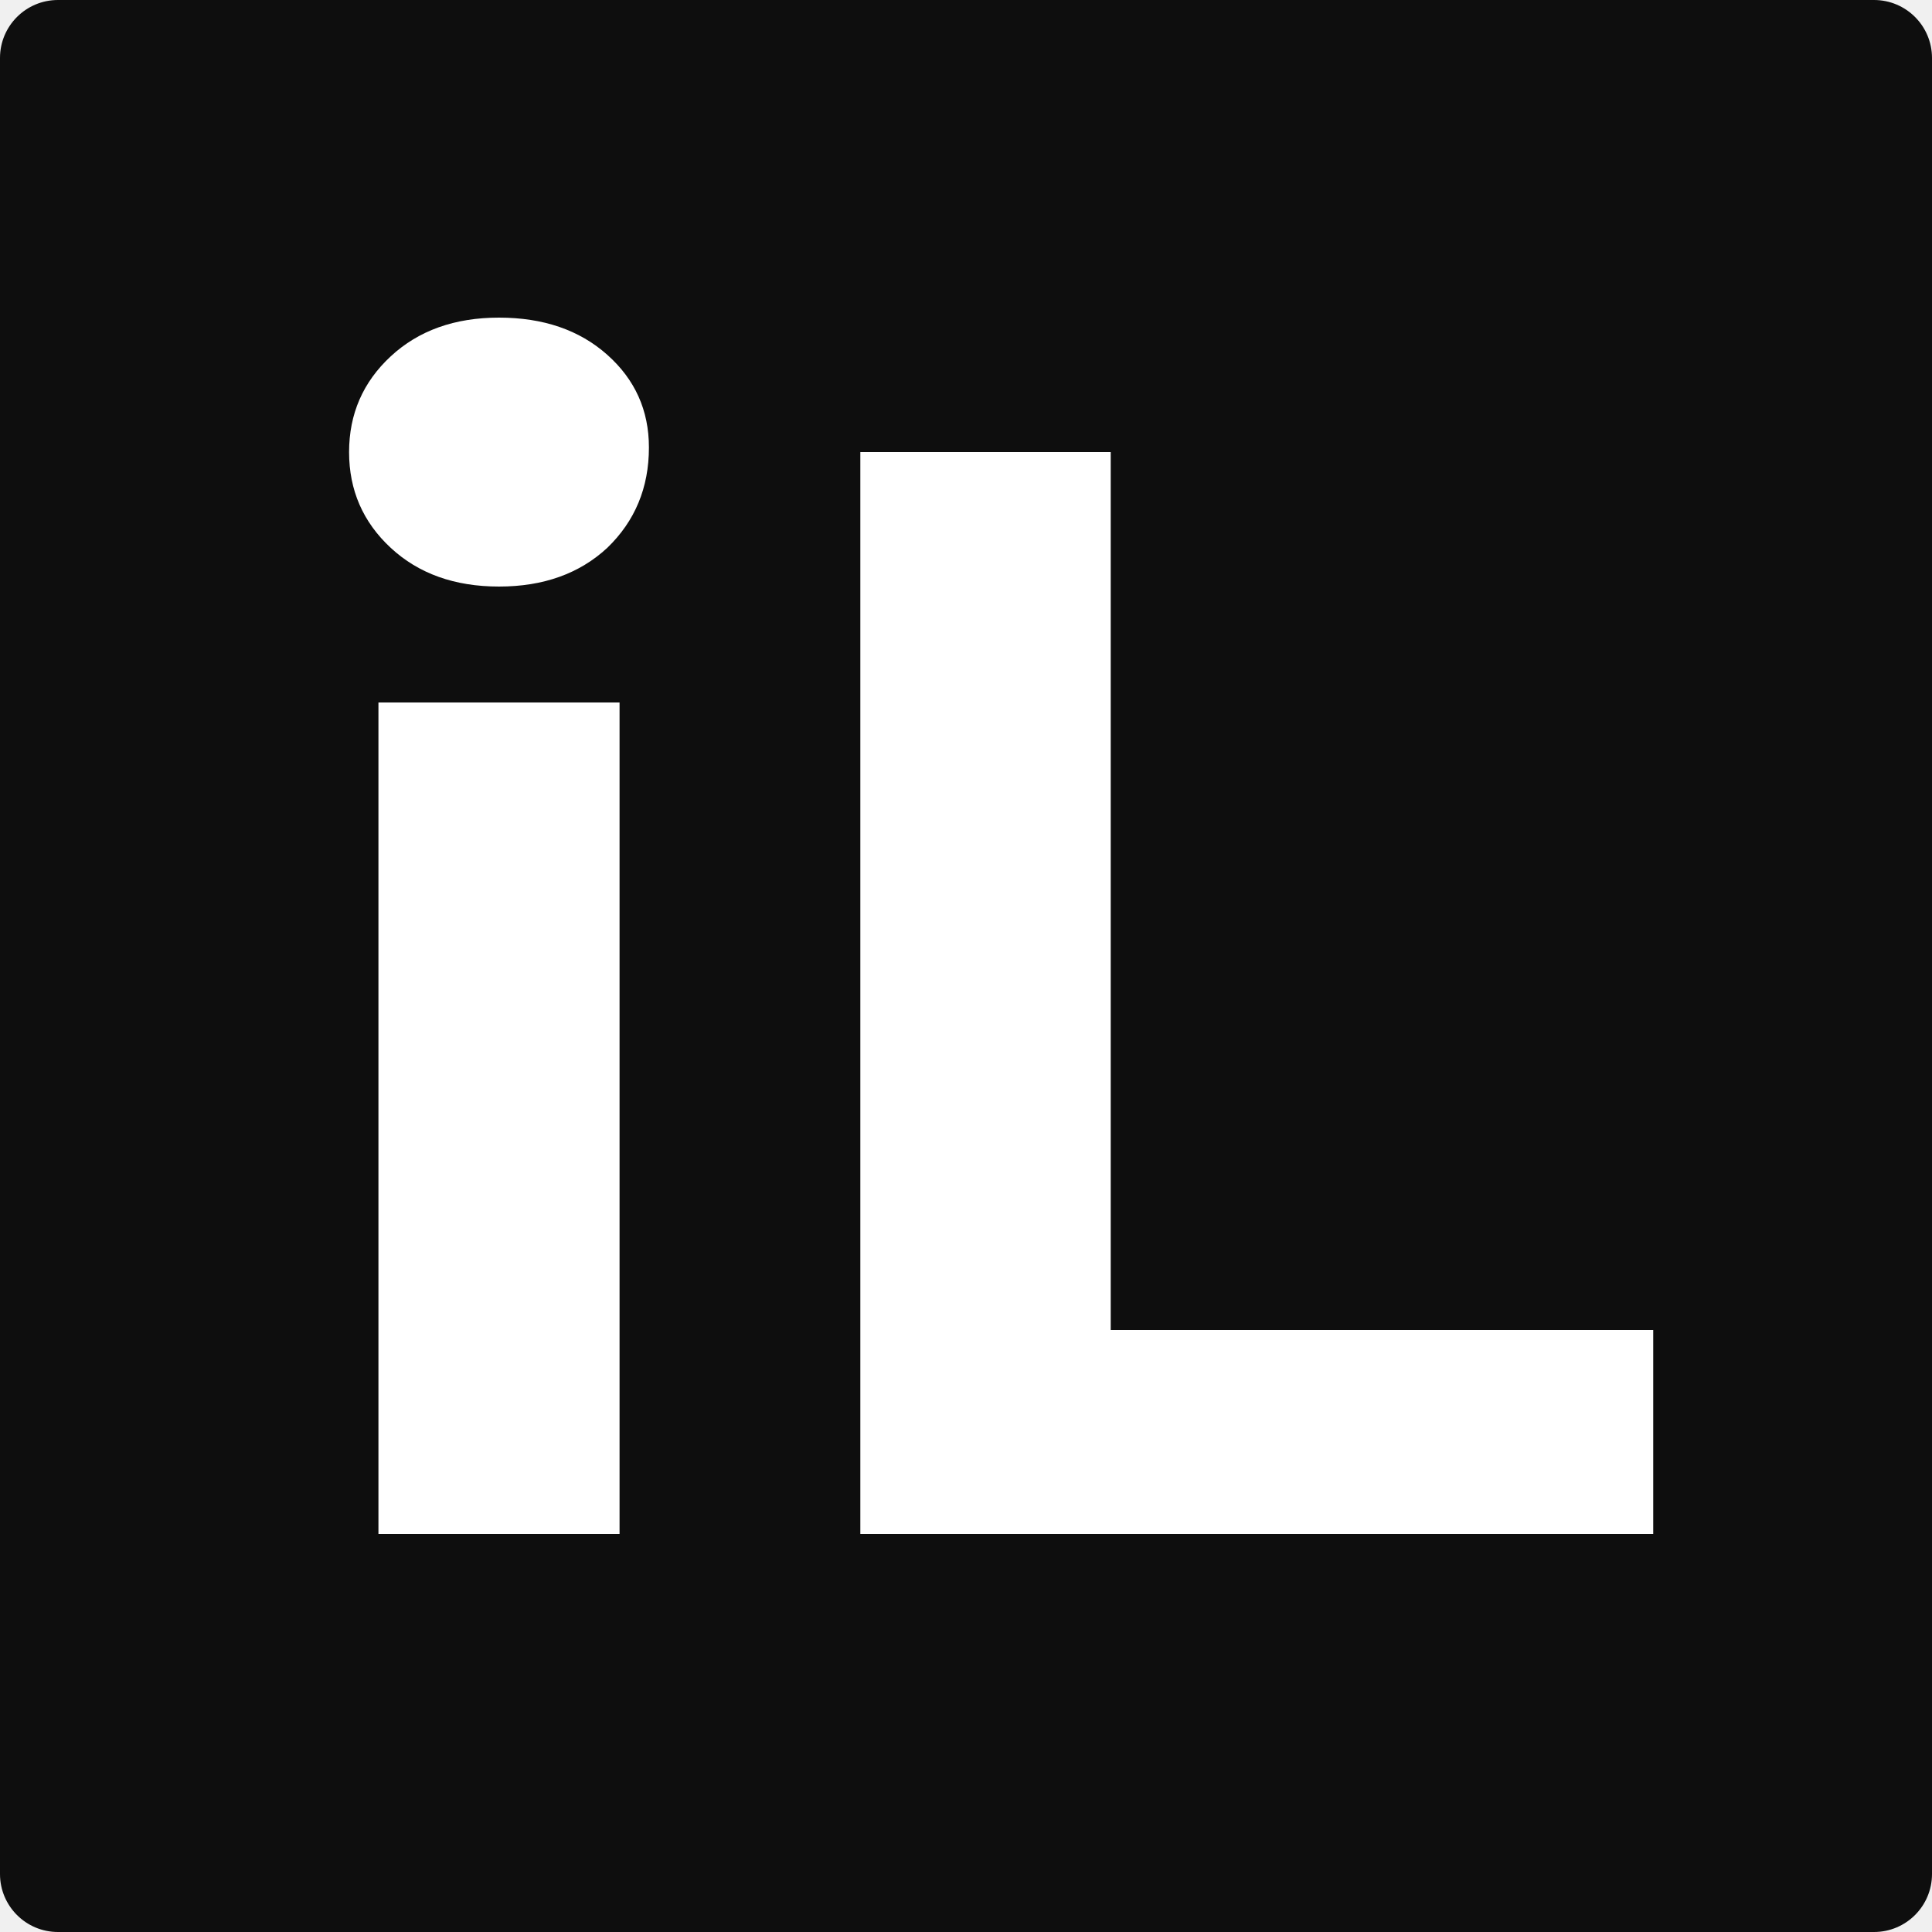
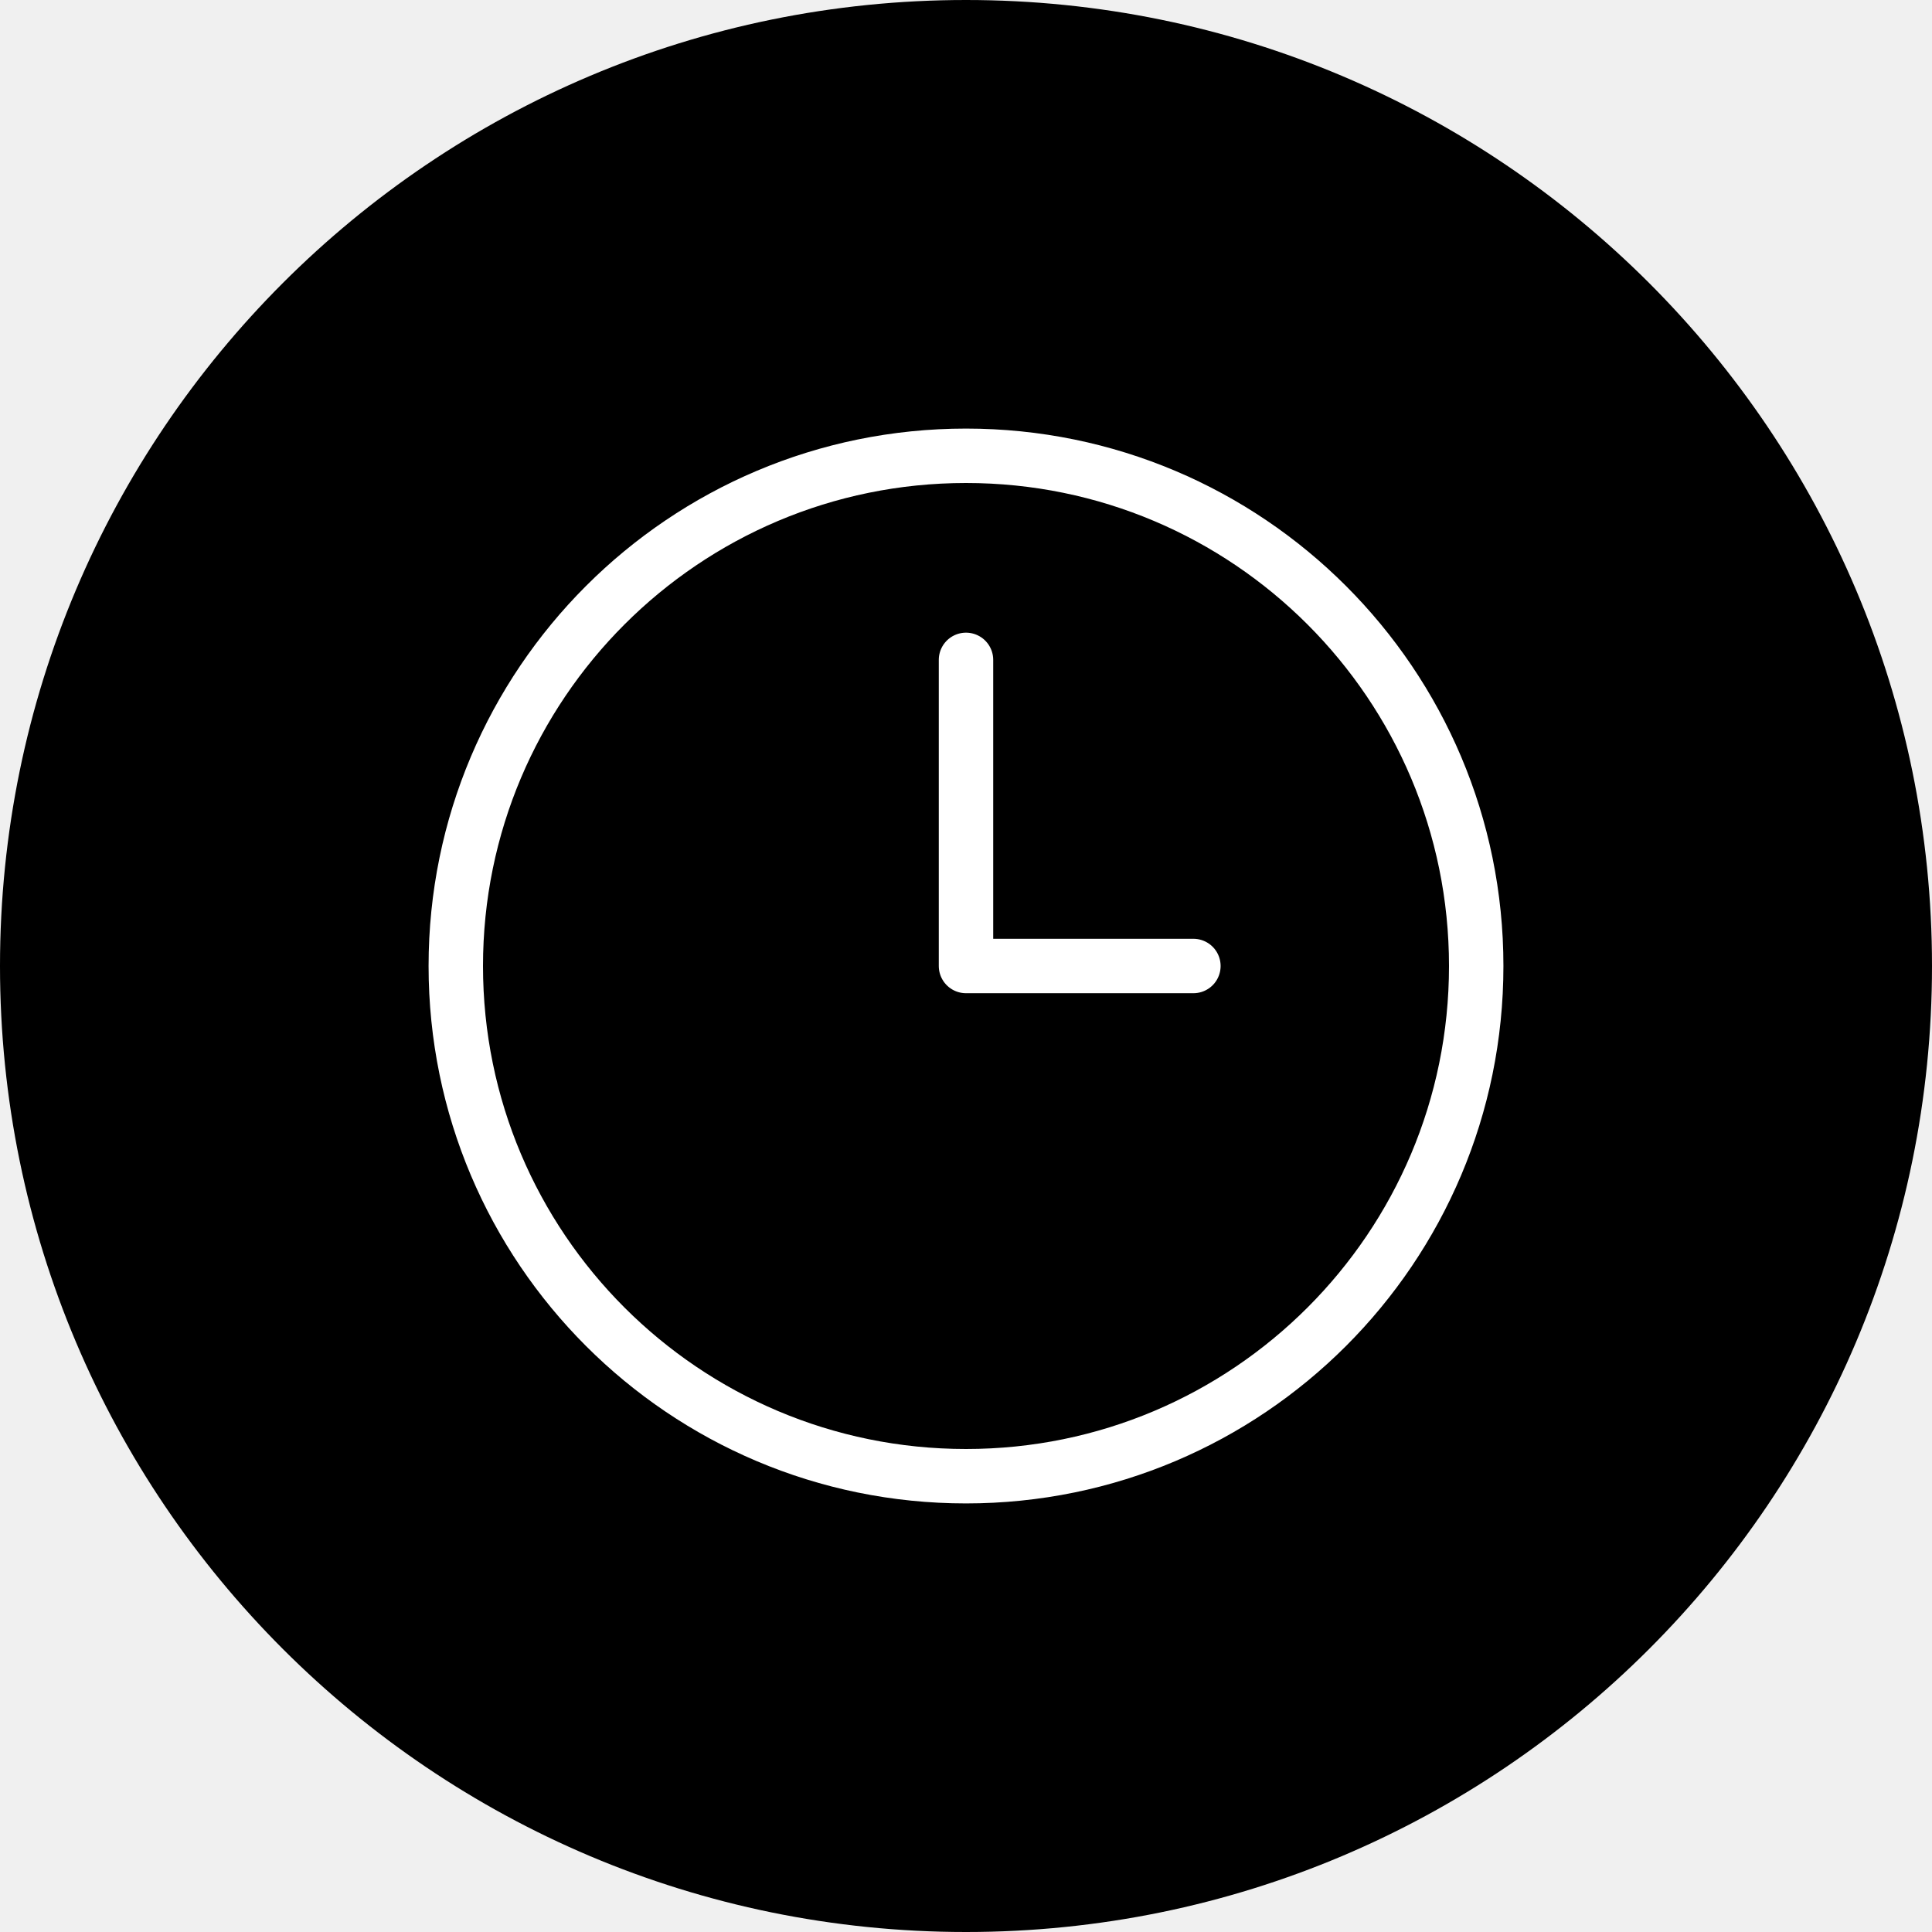
- <svg xmlns="http://www.w3.org/2000/svg" width="1000" height="1000" viewBox="0 0 1000 1000" fill="none">
-   <rect width="1000" height="1000" rx="30" fill="#0E0E0E" />
-   <path d="M195.881 363.6H320.681V794H195.881V363.6ZM258.281 303.6C235.348 303.6 216.681 296.933 202.281 283.6C187.881 270.267 180.681 253.733 180.681 234C180.681 214.267 187.881 197.733 202.281 184.4C216.681 171.067 235.348 164.4 258.281 164.4C281.215 164.4 299.881 170.8 314.281 183.6C328.681 196.4 335.881 212.4 335.881 231.6C335.881 252.4 328.681 269.733 314.281 283.6C299.881 296.933 281.215 303.6 258.281 303.6ZM445.306 234H574.906V688.4H855.706V794H445.306V234Z" fill="white" />
+ <svg xmlns="http://www.w3.org/2000/svg" width="71" height="71" viewBox="0 0 71 71" fill="none">
+   <circle cx="35.5" cy="35.5" r="35.5" fill="black" />
+   <path d="M35.5 54.25C45.855 54.25 54.25 45.855 54.25 35.5C54.25 25.145 45.855 16.75 35.5 16.75C25.145 16.75 16.75 25.145 16.75 35.5C16.75 45.855 25.145 54.25 35.5 54.25Z" stroke="white" stroke-width="2" stroke-linecap="round" stroke-linejoin="round" />
+   <path d="M35.5 24.25V35.5H43.857" stroke="white" stroke-width="2" stroke-linecap="round" stroke-linejoin="round" />
</svg>
